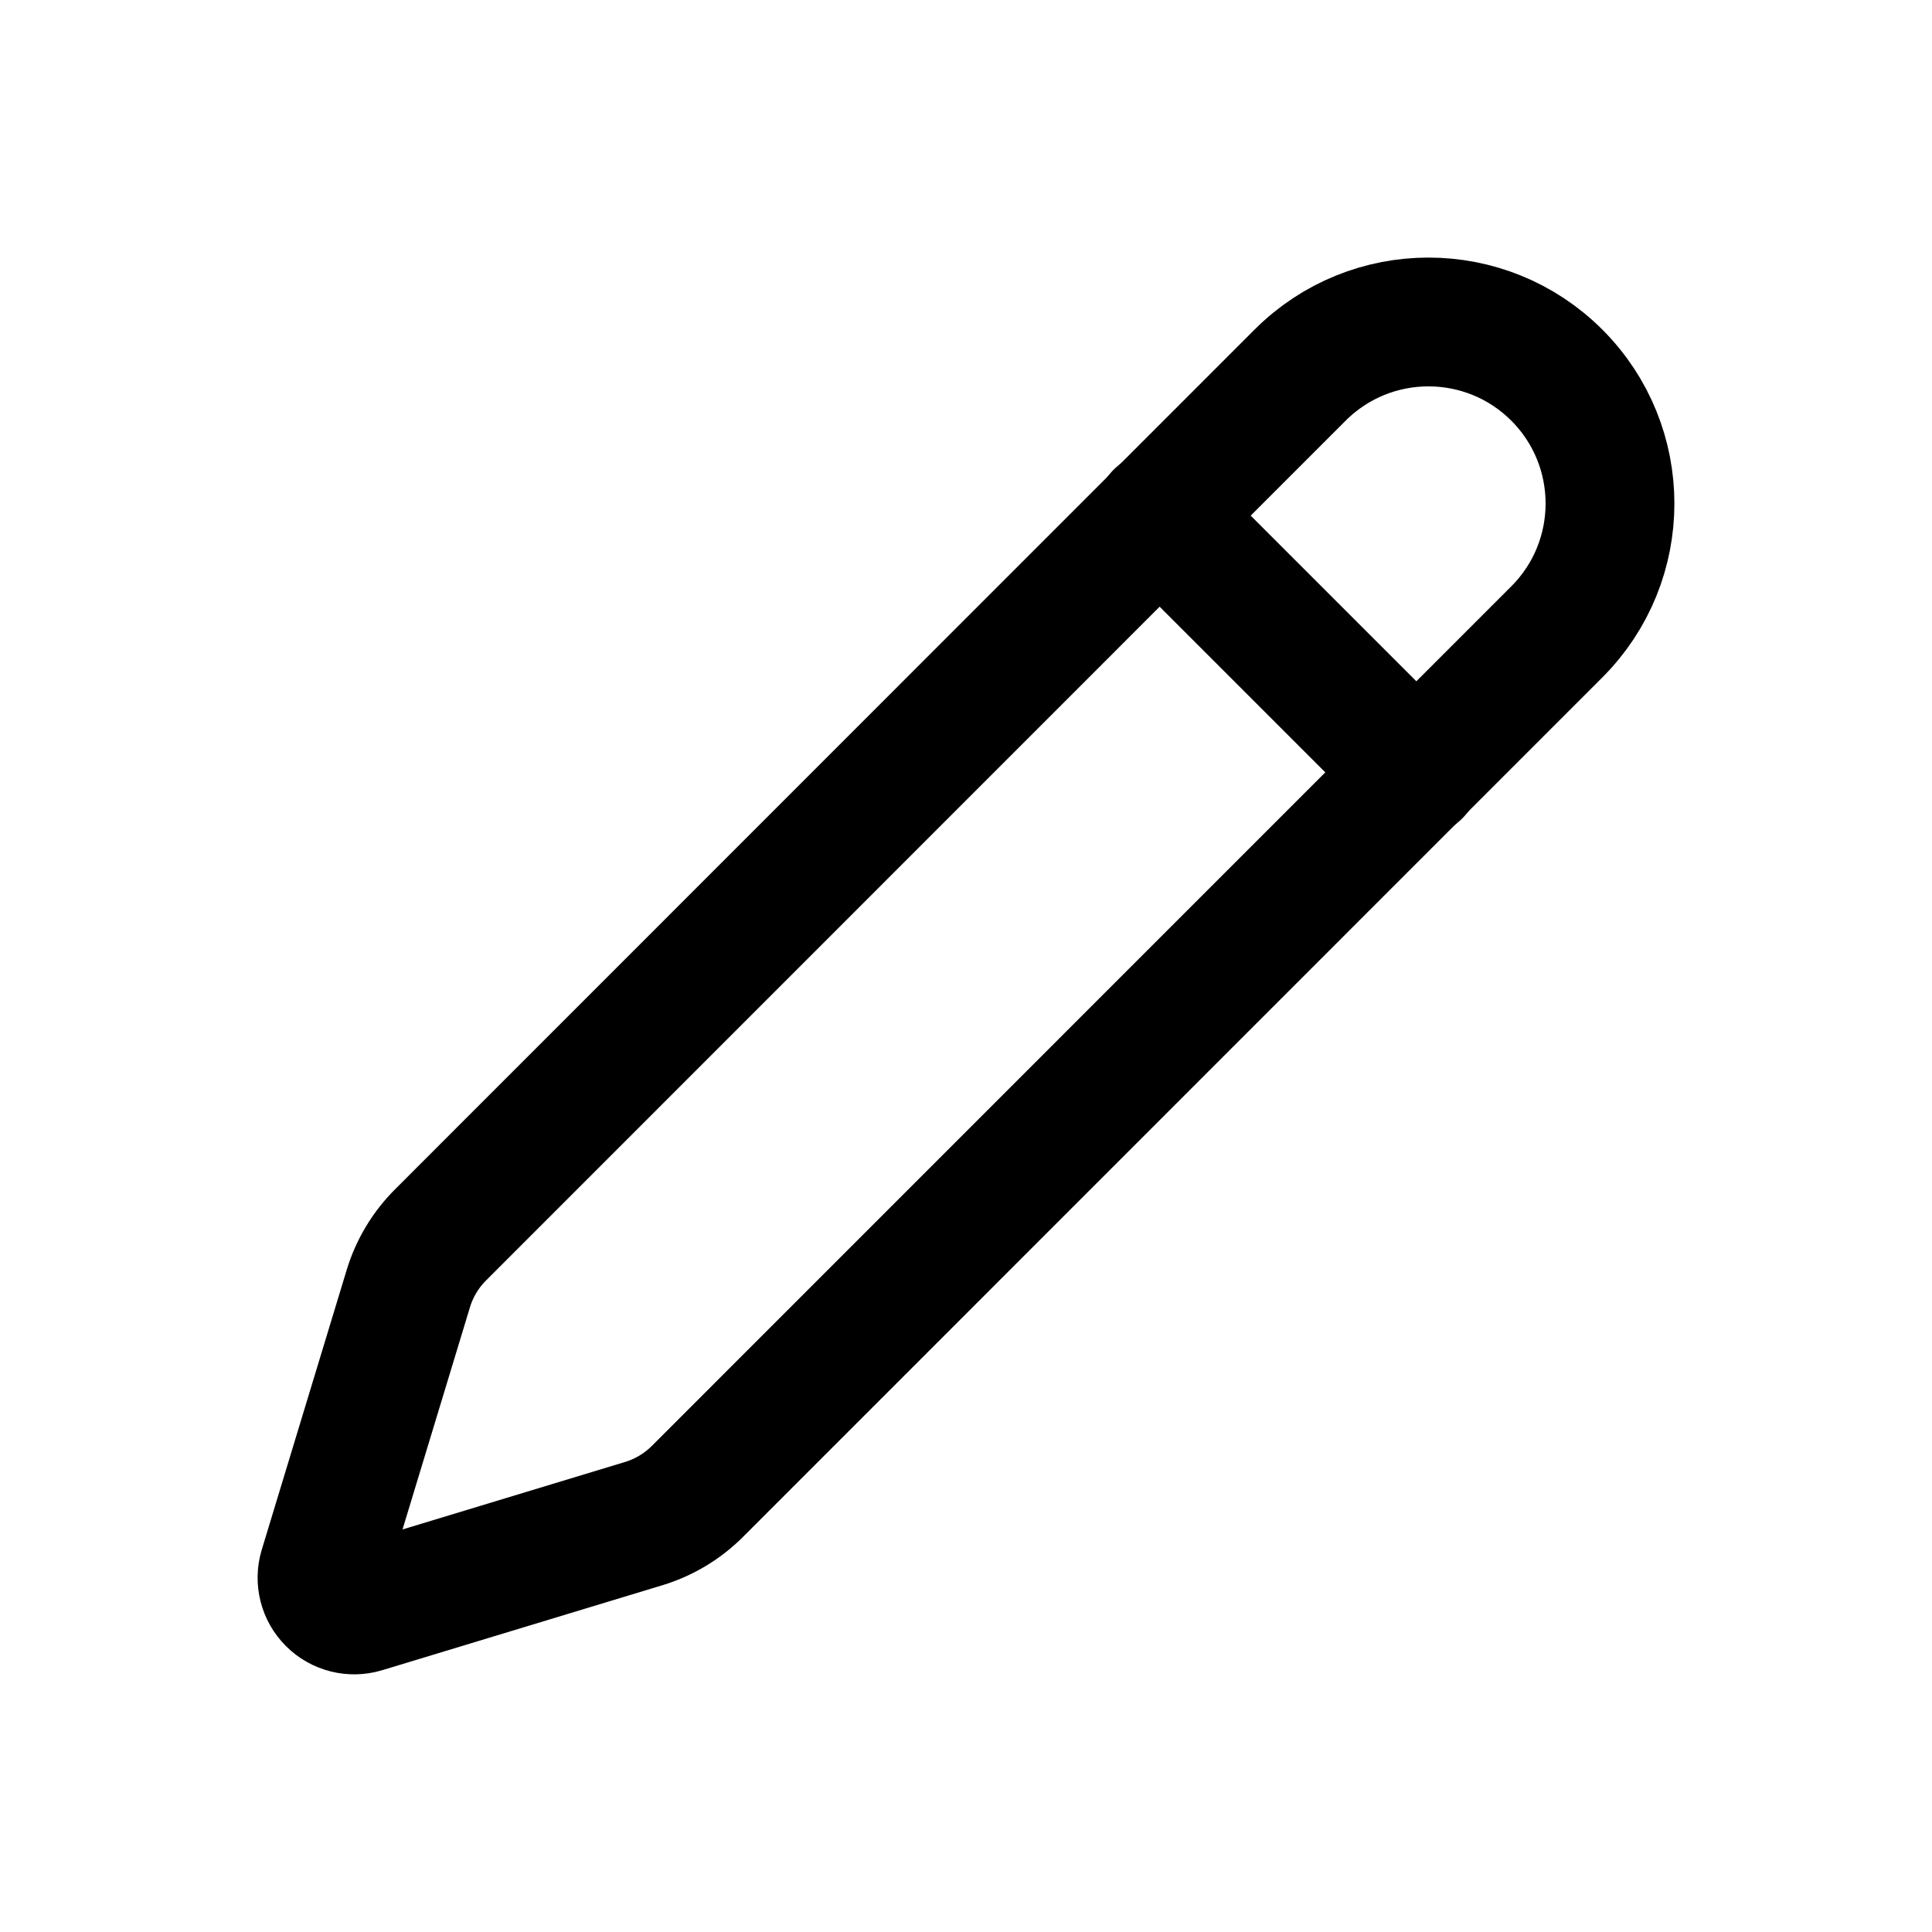
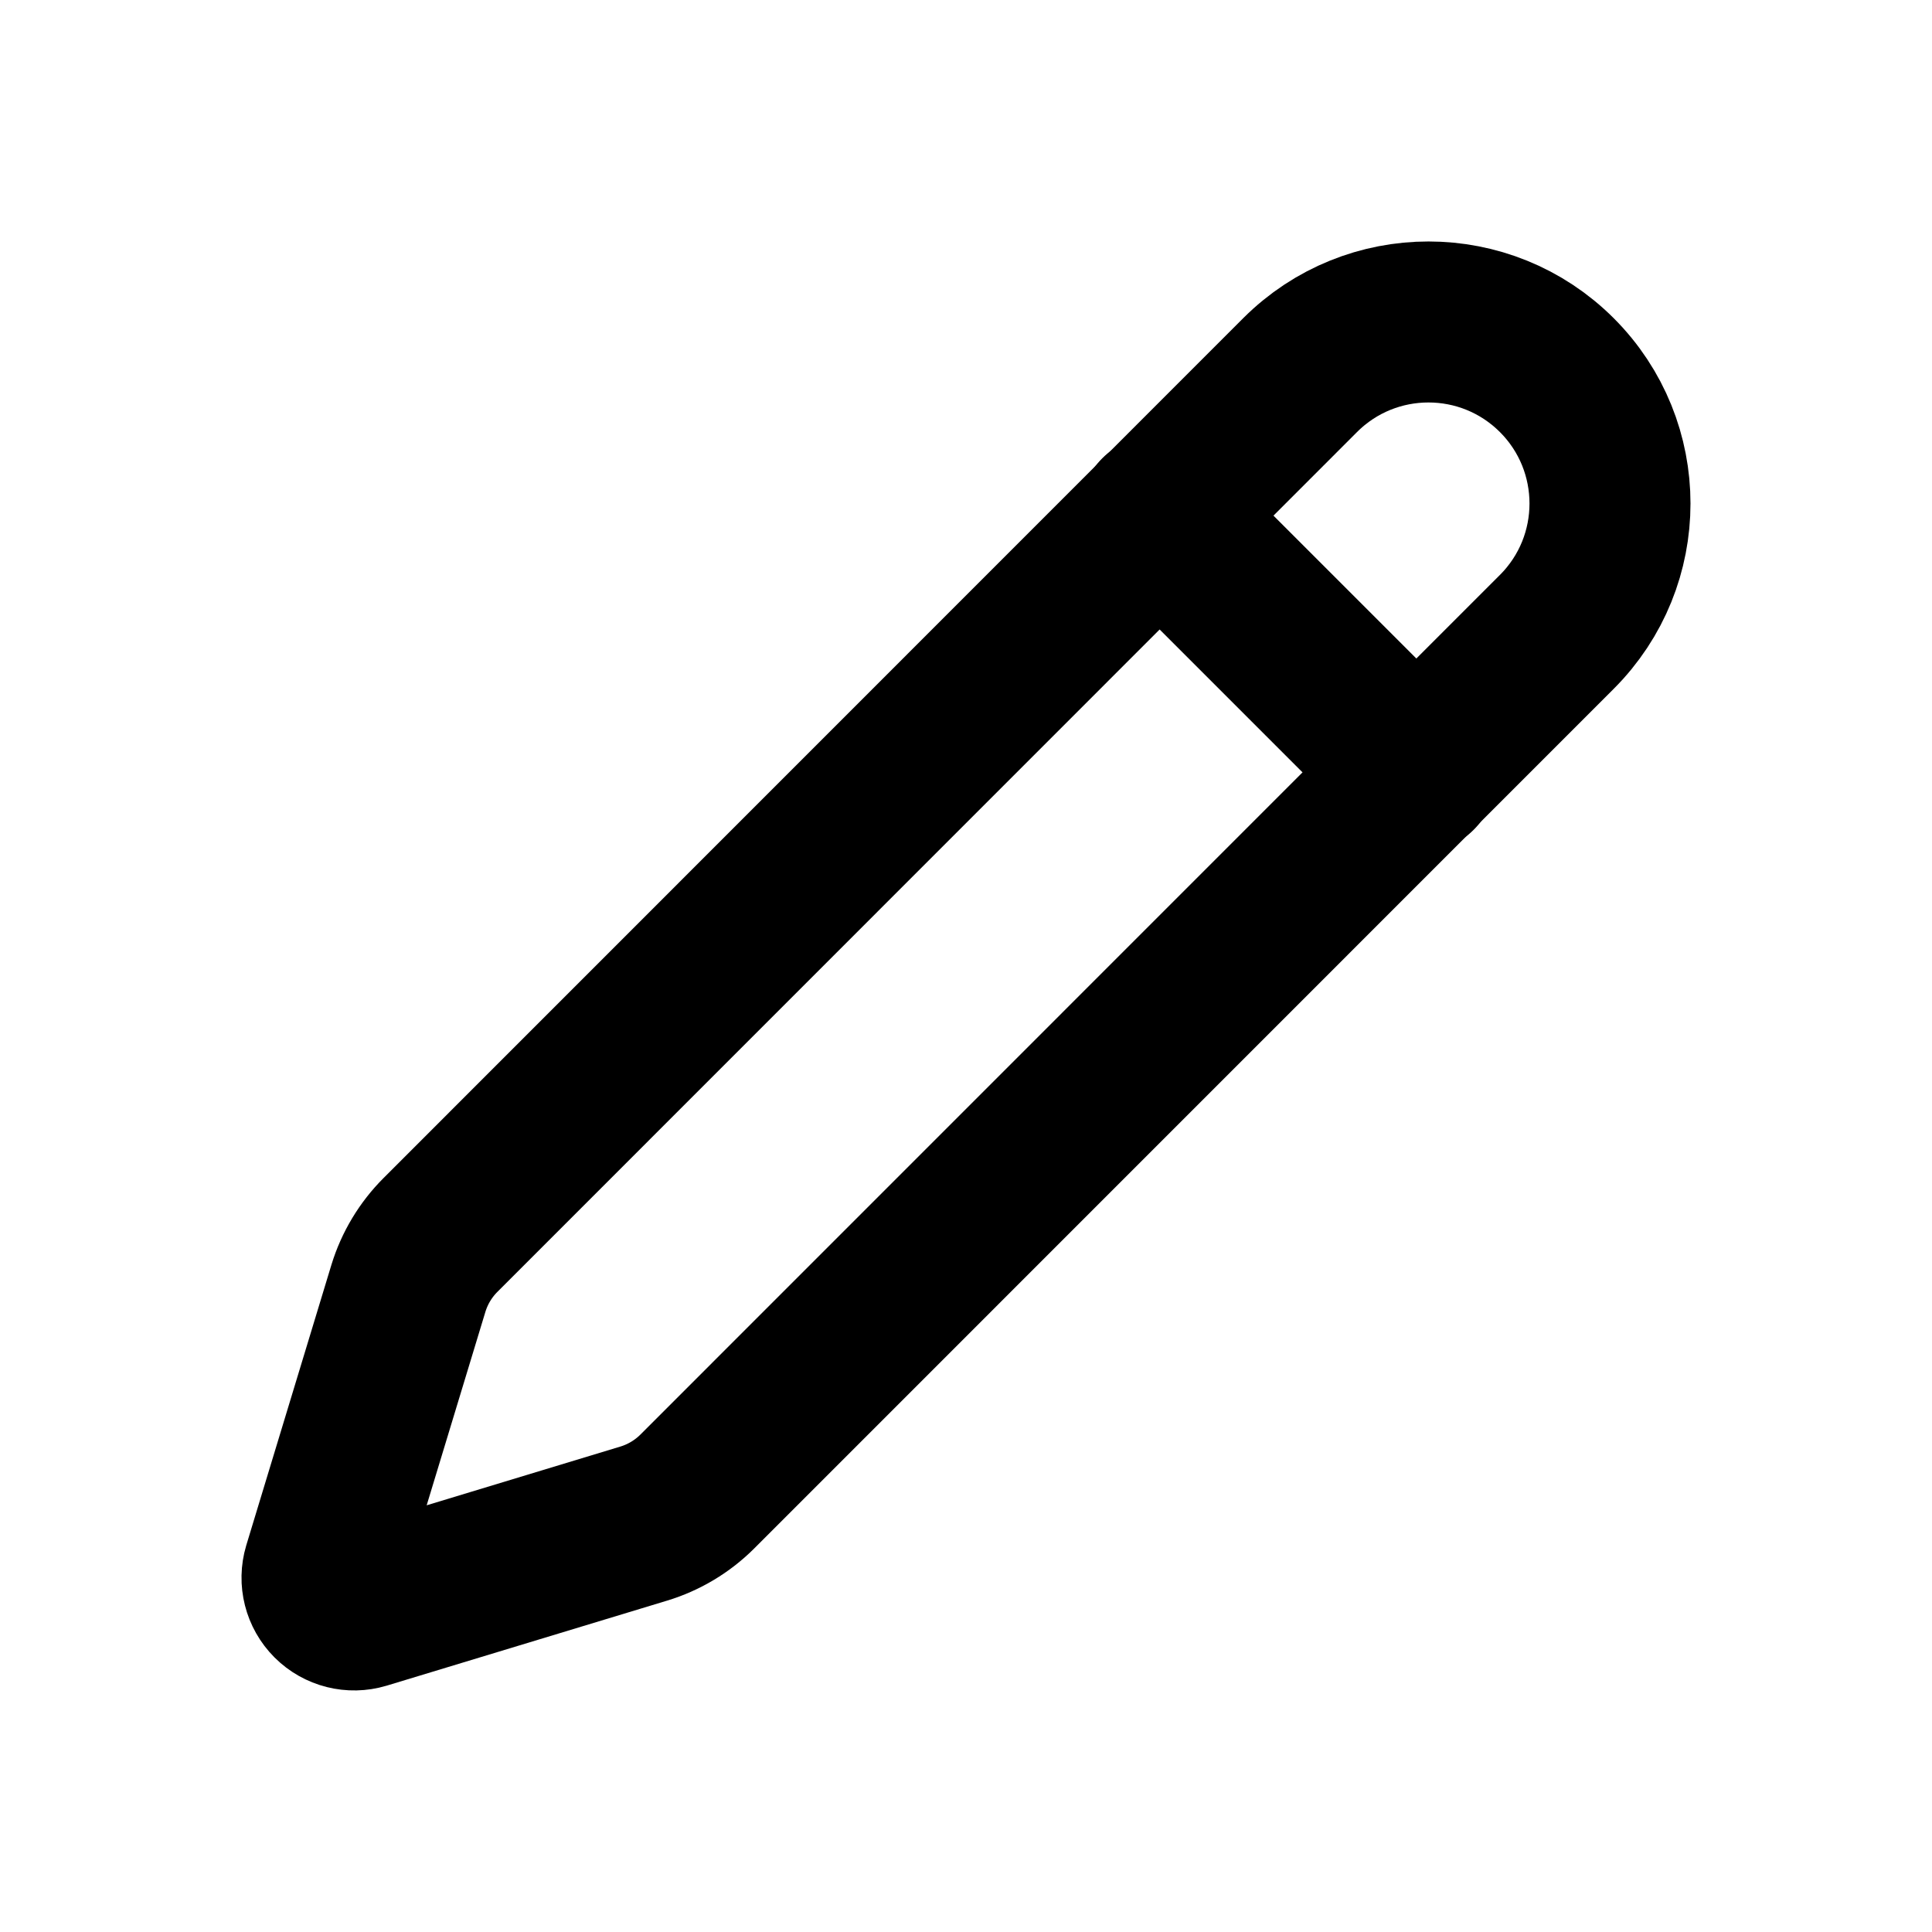
<svg xmlns="http://www.w3.org/2000/svg" class="lucide lucide-pencil" width="20" height="20" viewBox="0 0 24 24" fill="none" stroke="black" stroke-width="2" stroke-linecap="round" stroke-linejoin="round">
-   <g transform="translate(2.4 2.4) scale(0.8)">
+   <g transform="translate(2.4 2.4) scale(0.8)" stroke-width="2.5">
    <path d="M21.174 6.812a1 1 0 0 0-3.986-3.987L3.842 16.174a2 2 0 0 0-.5.83l-1.321 4.352a.5.5 0 0 0 .623.622l4.353-1.32a2 2 0 0 0 .83-.497z" />
    <path d="m15 5 4 4" />
  </g>
</svg>
